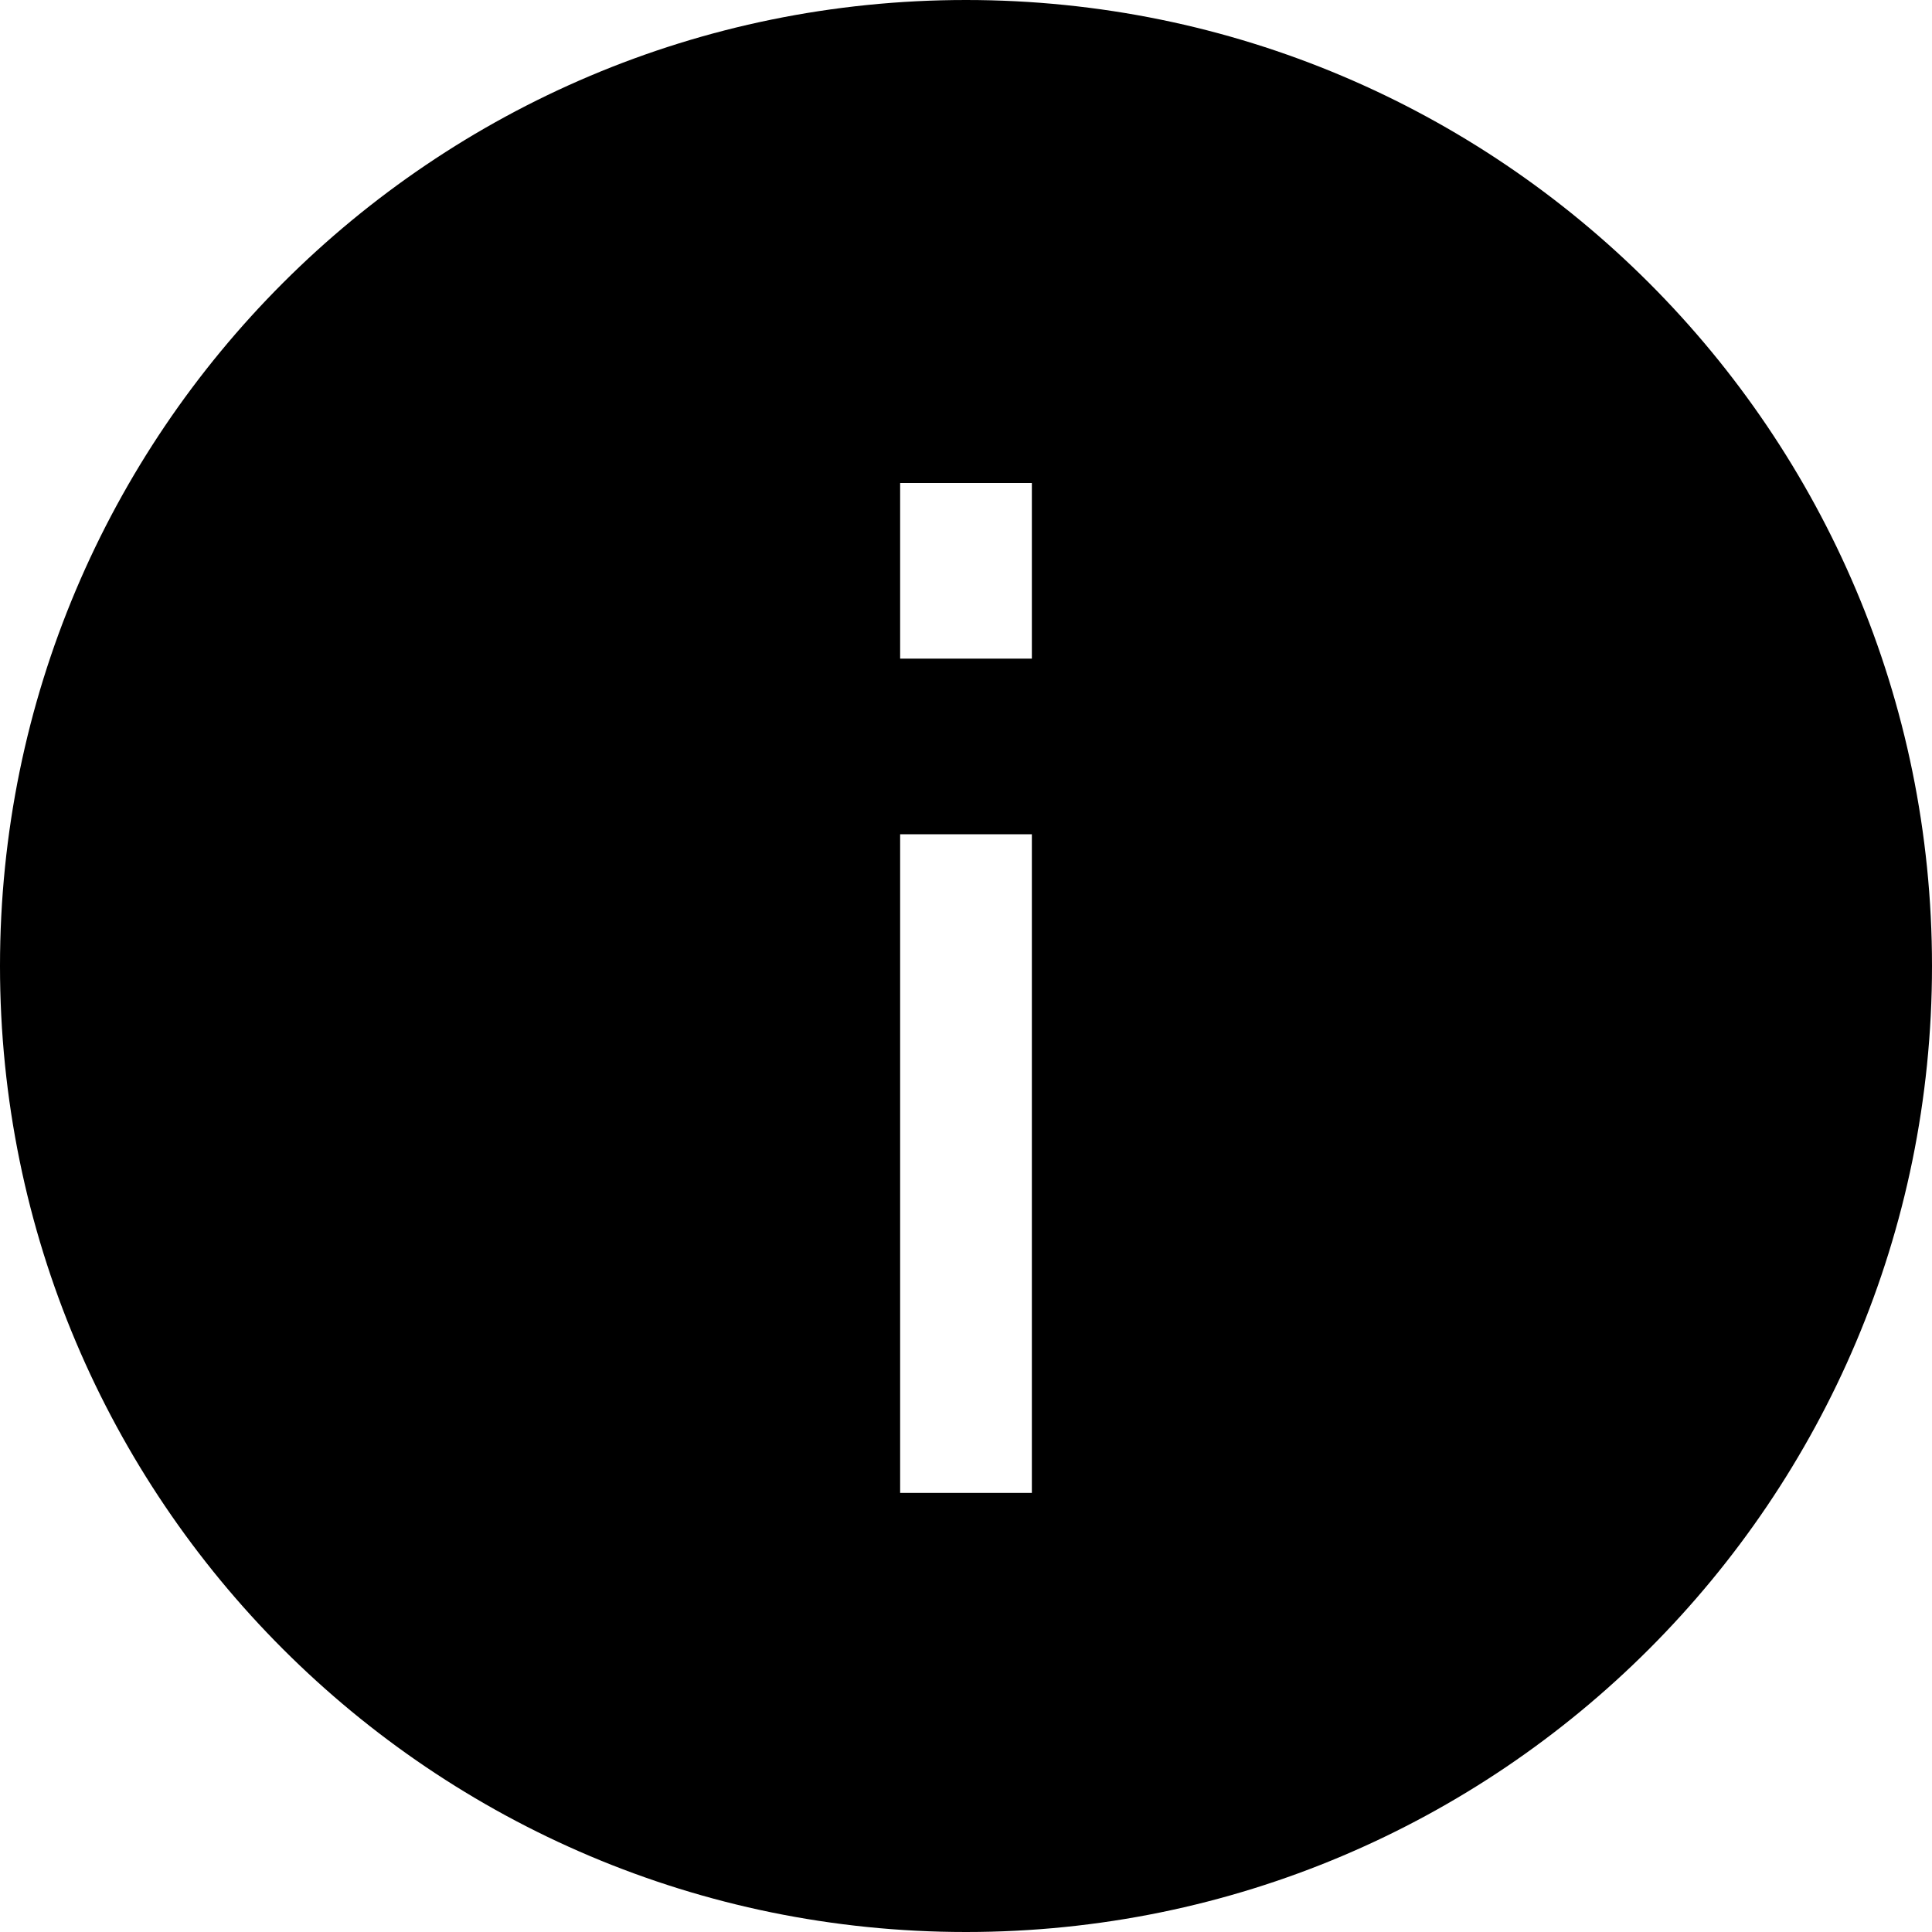
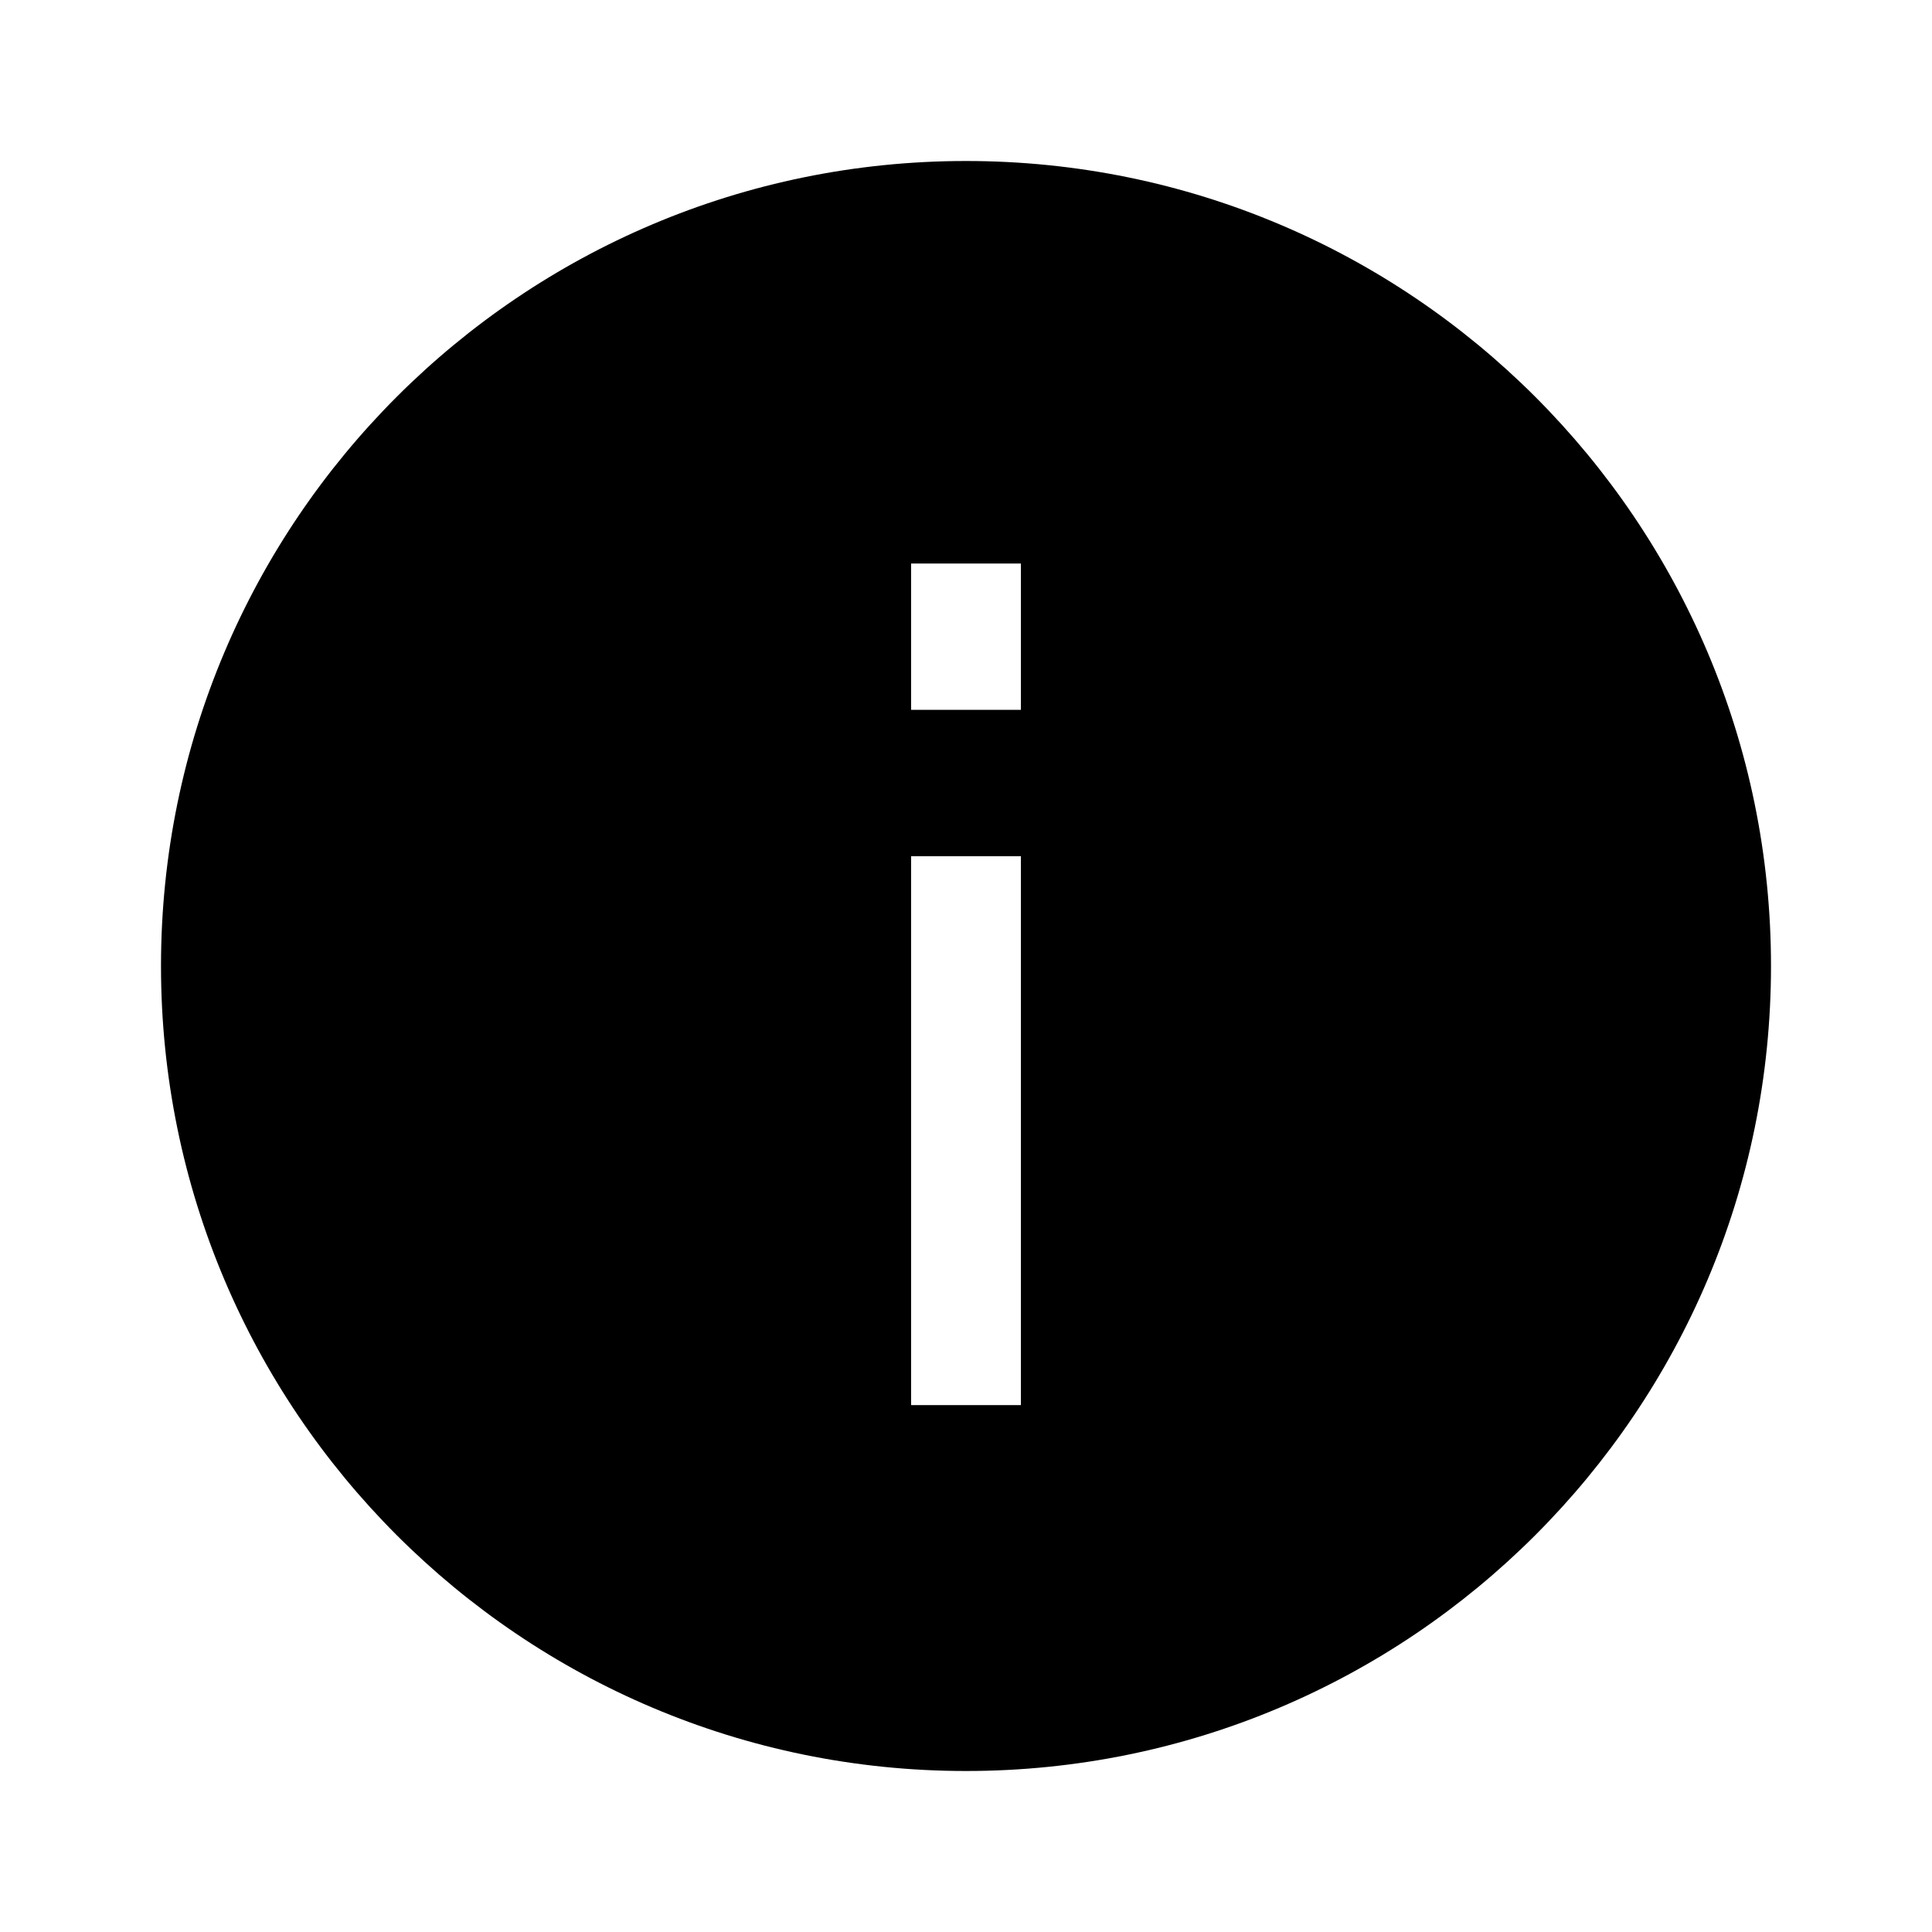
- <svg xmlns="http://www.w3.org/2000/svg" width="22" height="22" viewBox="0 0 22 22" fill="none">
-   <path d="M11 22C4.925 22 -0 17.075 -0 11C-0 4.925 4.925 -1.62125e-05 11 -1.62125e-05C17.075 -1.62125e-05 22 4.925 22 11C22 17.075 17.075 22 11 22ZM11.75 17V9.5H10.25V17H11.75ZM11.75 7.5V5.5H10.25V7.5H11.75Z" fill="#000000" />
+ <svg xmlns="http://www.w3.org/2000/svg" width="24" height="24" viewBox="0 0 24 24" fill="none">
+   <path d="M12 22C6.477 22 2 17.523 2 12C2 6.477 6.477 2 12 2C17.523 2 22 6.477 22 12C22 17.523 17.523 22 12 22ZM12.682 17.455V10.636H11.318V17.455H12.682ZM12.682 8.818V7H11.318V8.818H12.682Z" fill="black" />
</svg>
